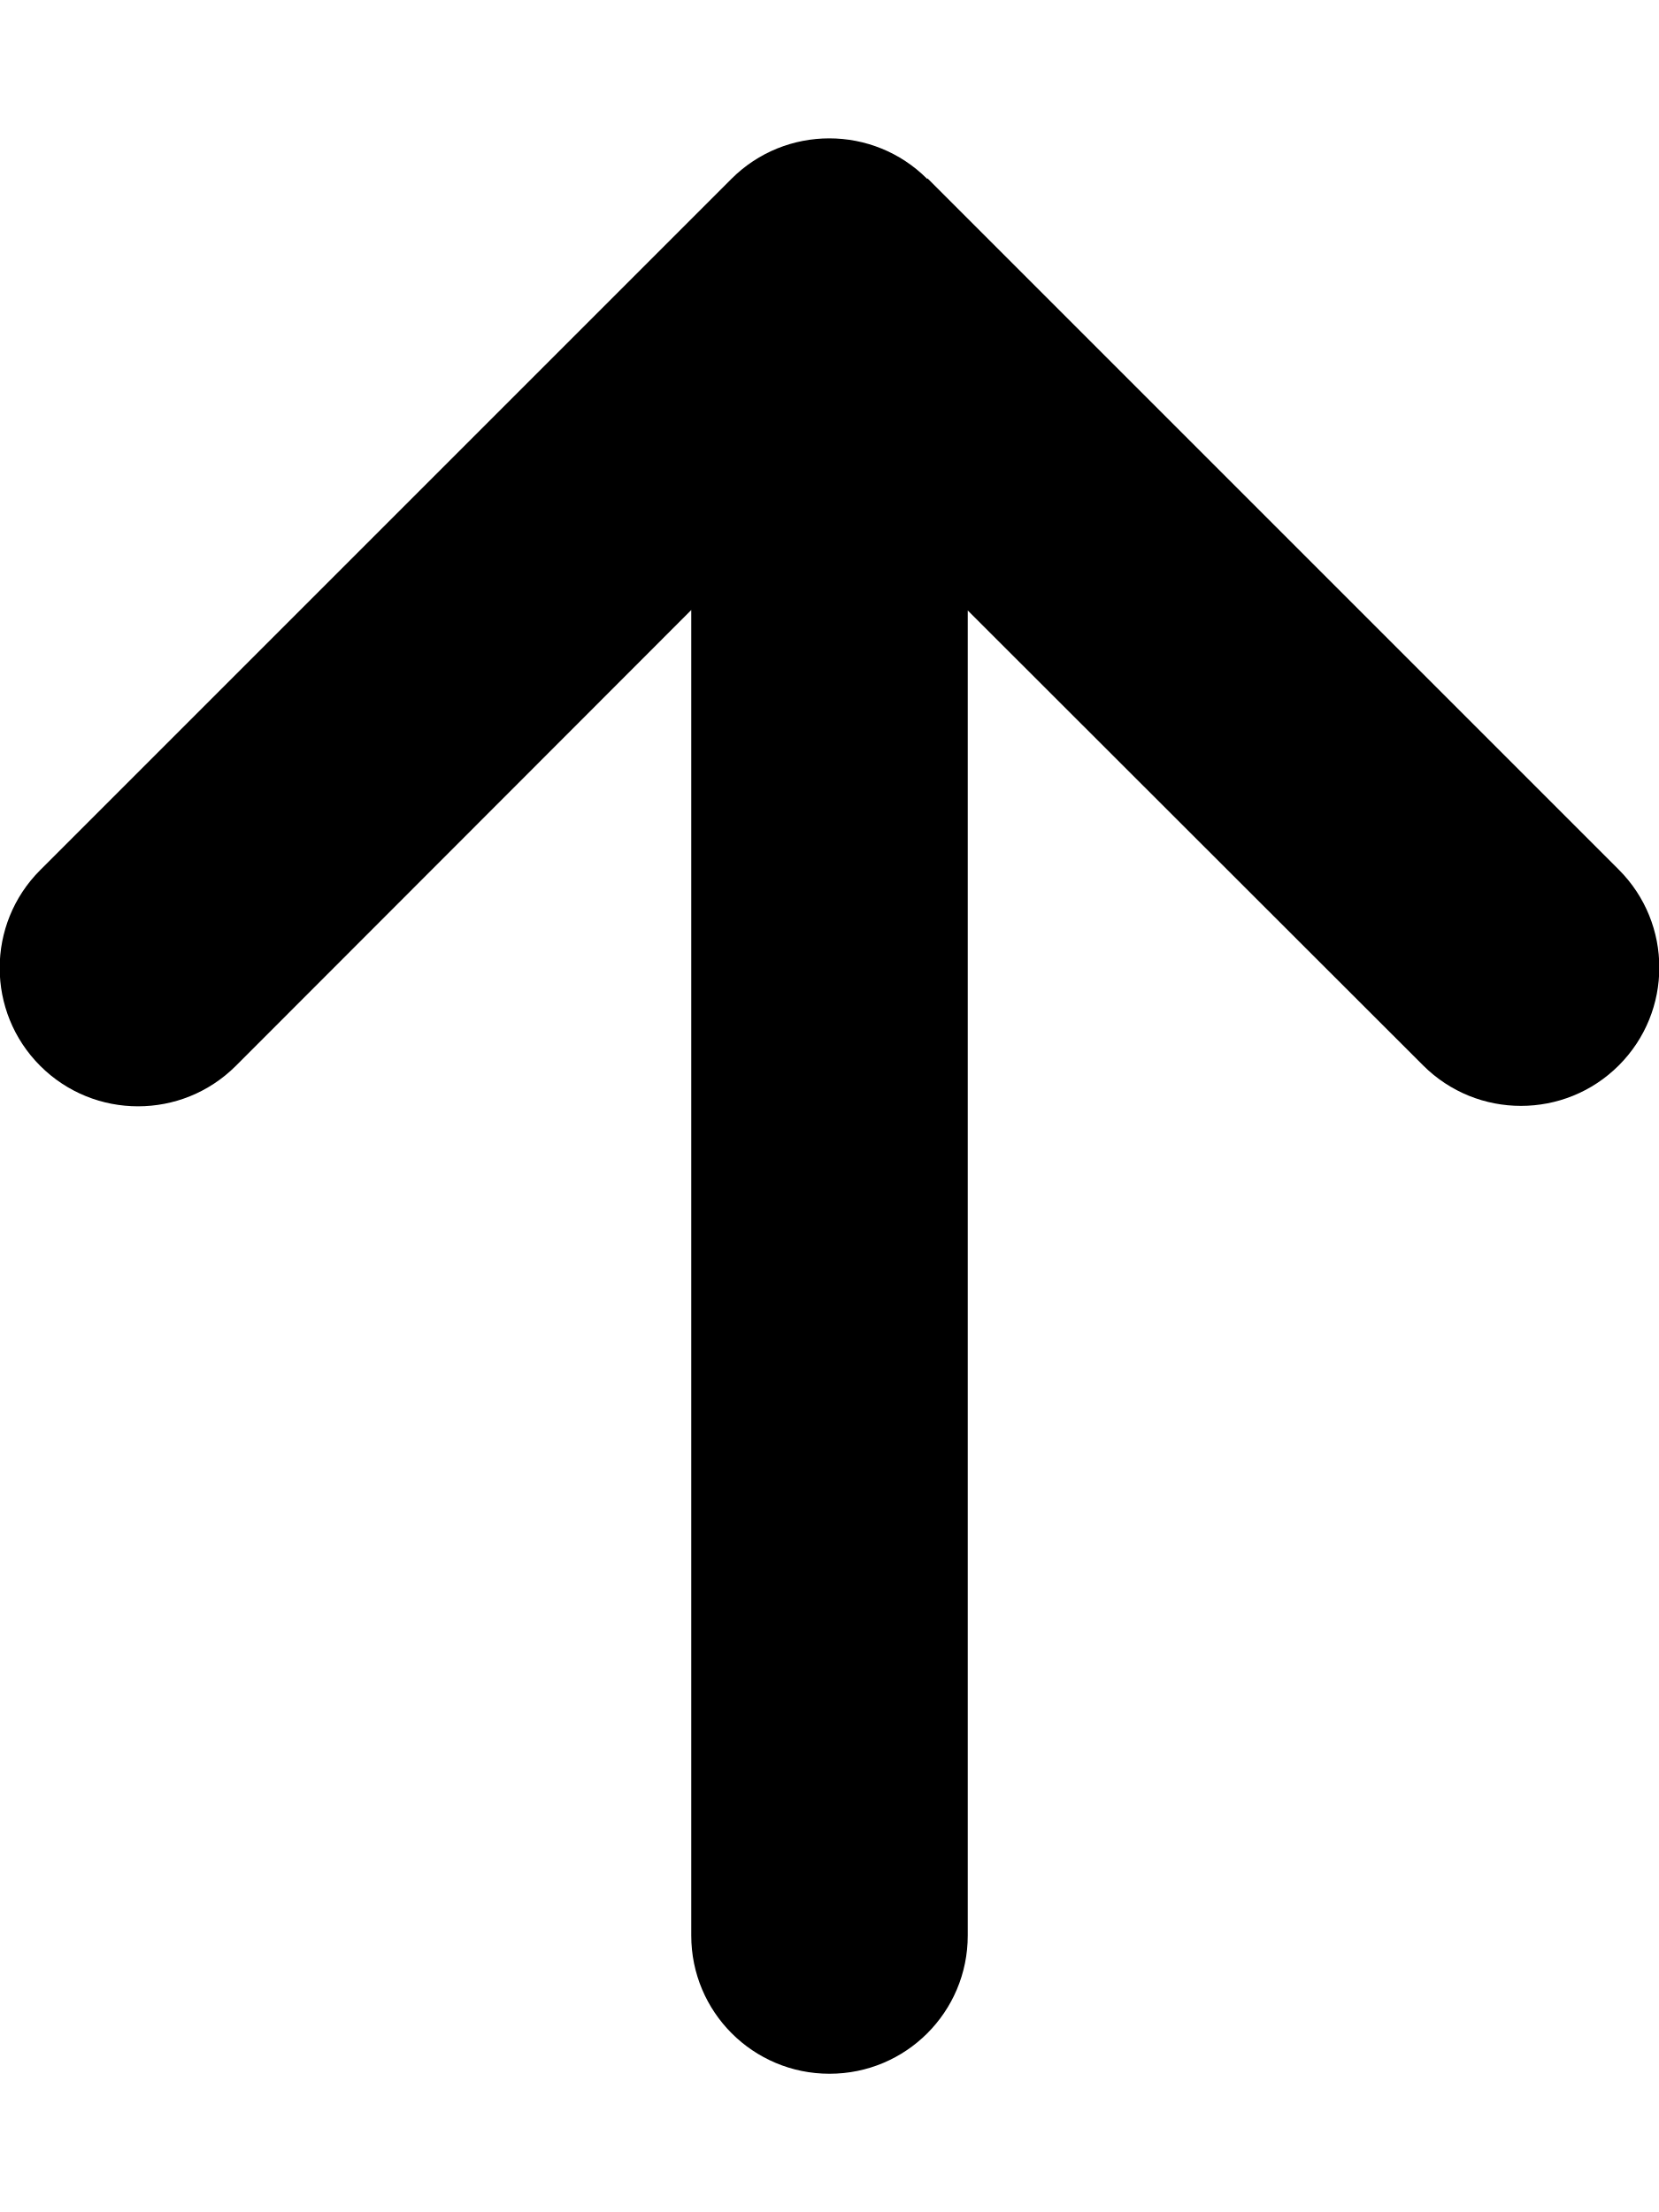
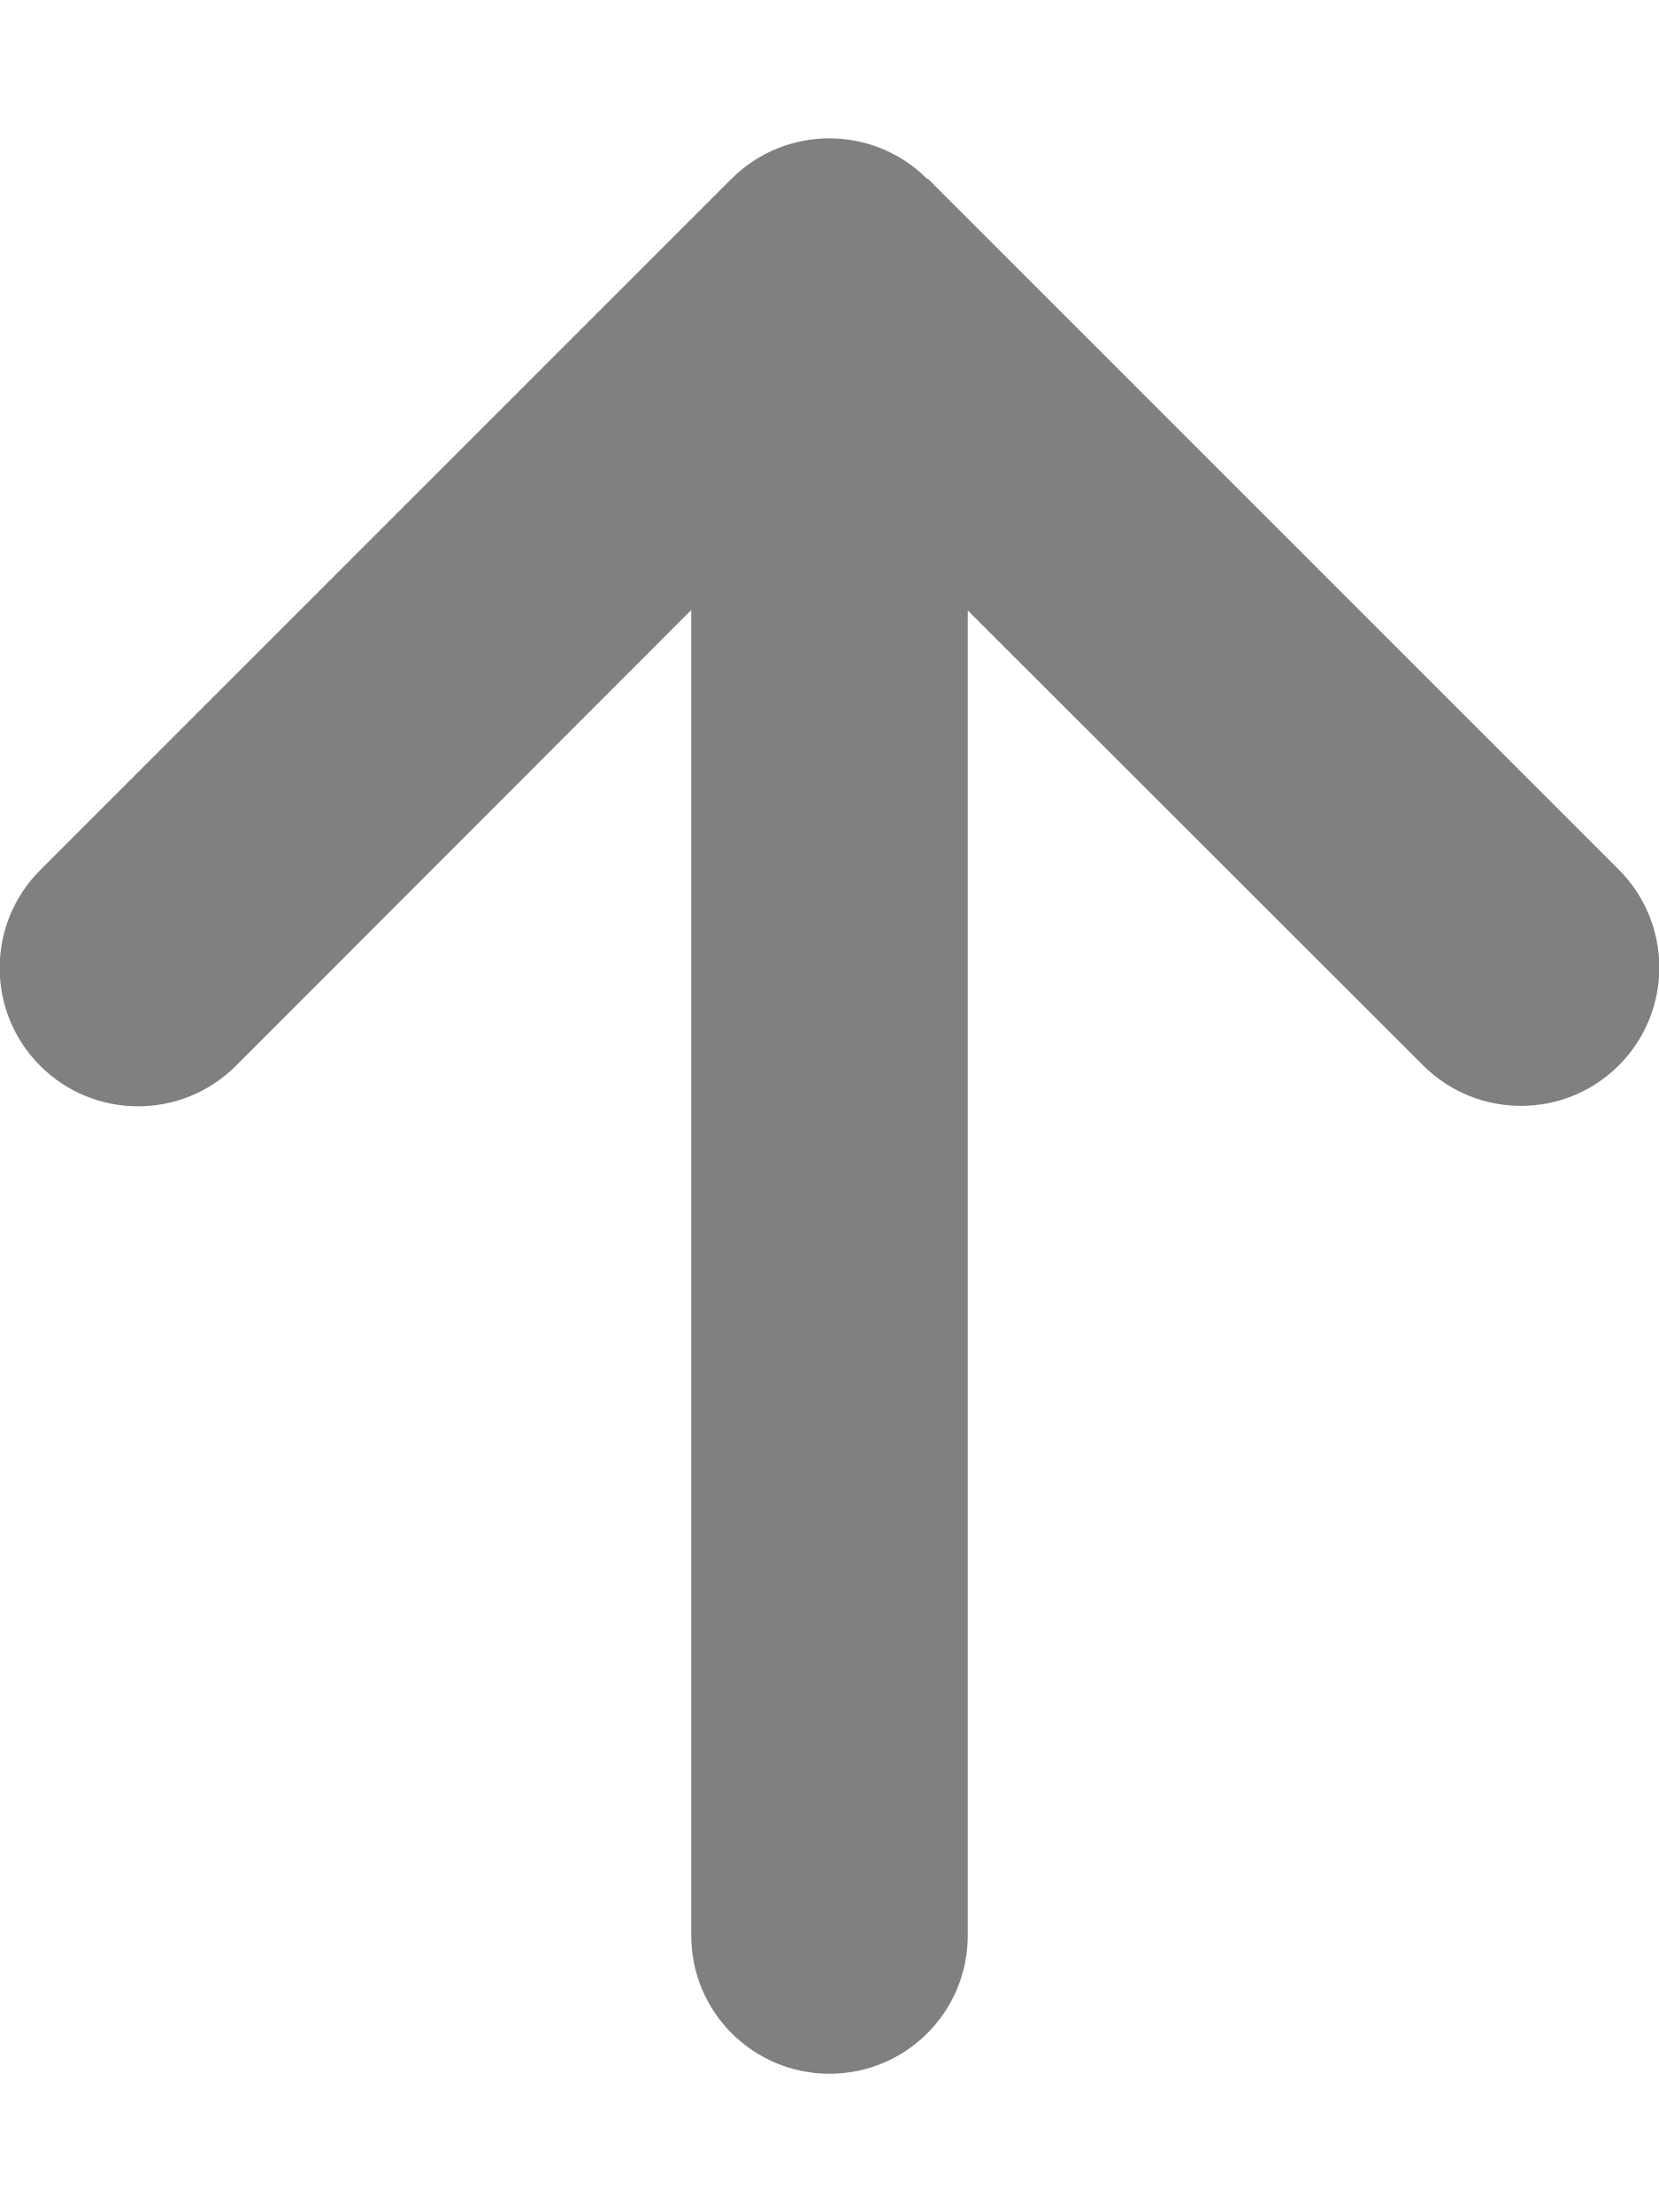
<svg xmlns="http://www.w3.org/2000/svg" viewBox="0 0 384 512">
-   <path d="M214.6 41.4c-12.5-12.5-32.8-12.5-45.3 0l-160 160c-12.5 12.5-12.5 32.8 0 45.3s32.8 12.5 45.3 0L160 141.2 160 448c0 17.7 14.3 32 32 32s32-14.3 32-32l0-306.7L329.4 246.6c12.5 12.5 32.8 12.5 45.3 0s12.5-32.8 0-45.3l-160-160z" />
+   <path d="M214.6 41.4c-12.5-12.5-32.8-12.5-45.3 0l-160 160c-12.5 12.5-12.5 32.8 0 45.3s32.8 12.5 45.3 0L160 141.2 160 448c0 17.7 14.3 32 32 32s32-14.3 32-32l0-306.7L329.4 246.6c12.5 12.5 32.8 12.5 45.3 0s12.5-32.8 0-45.3l-160-160z" fill="grey" />
</svg>
